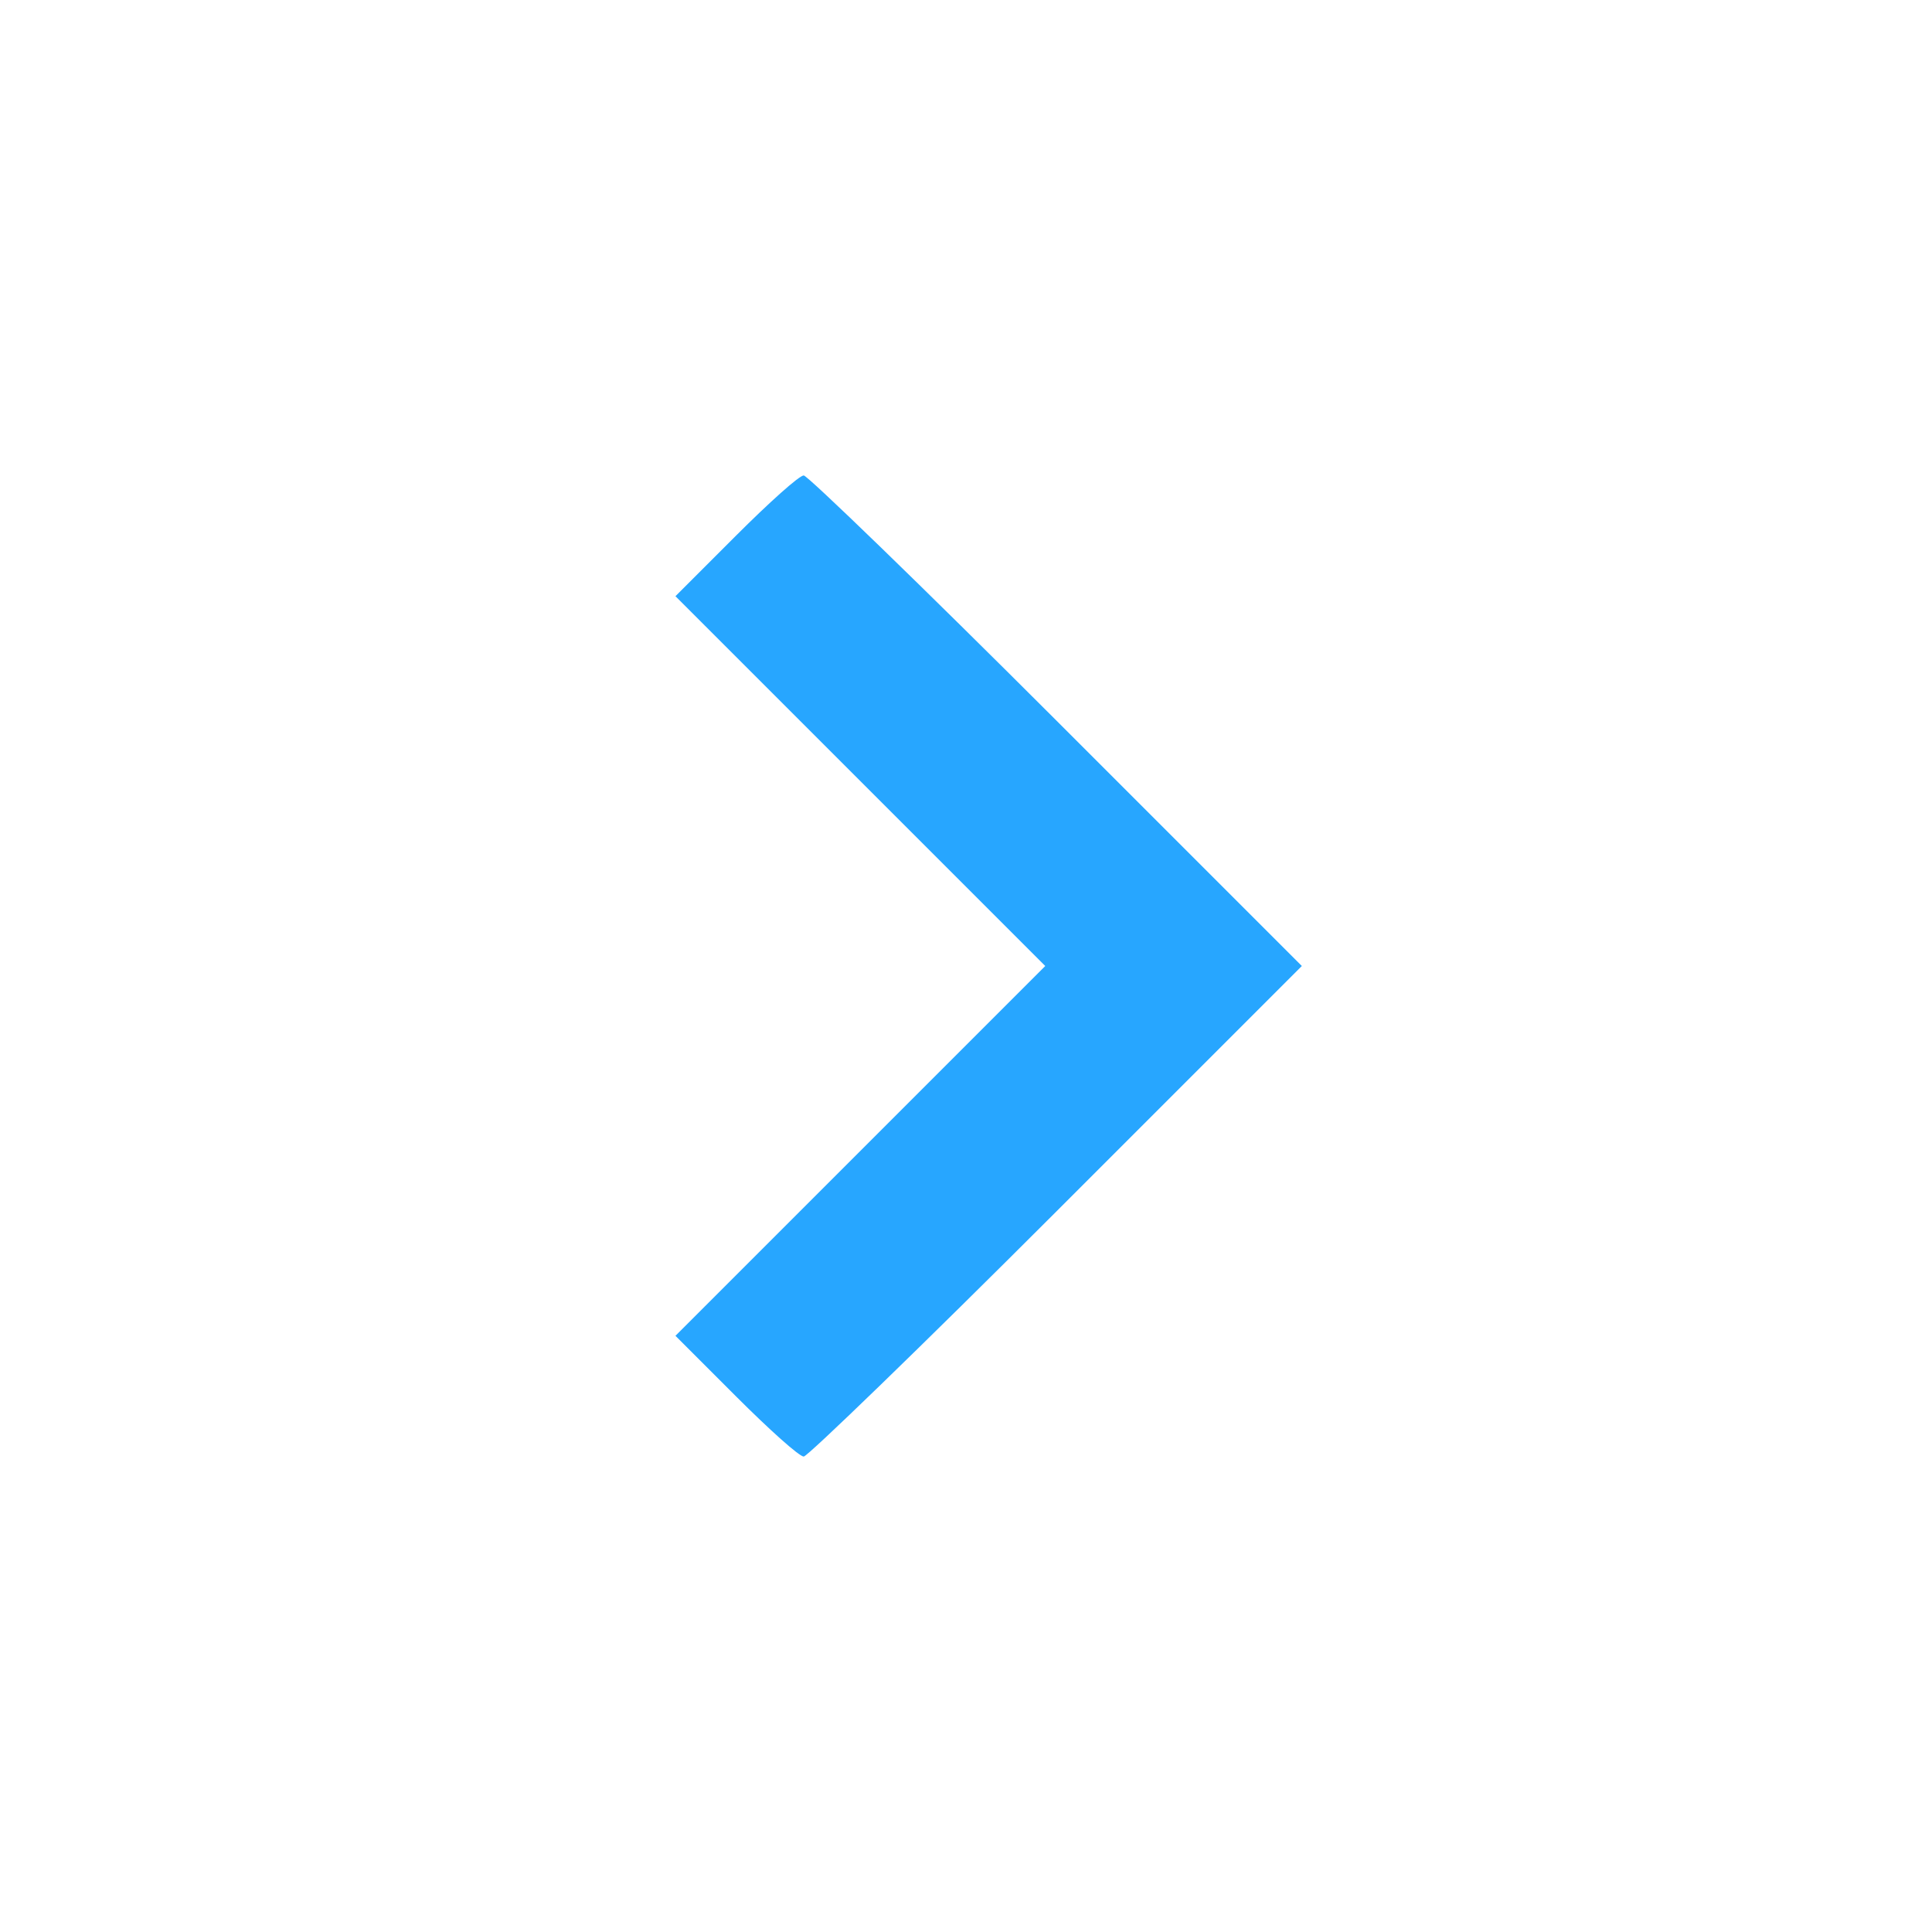
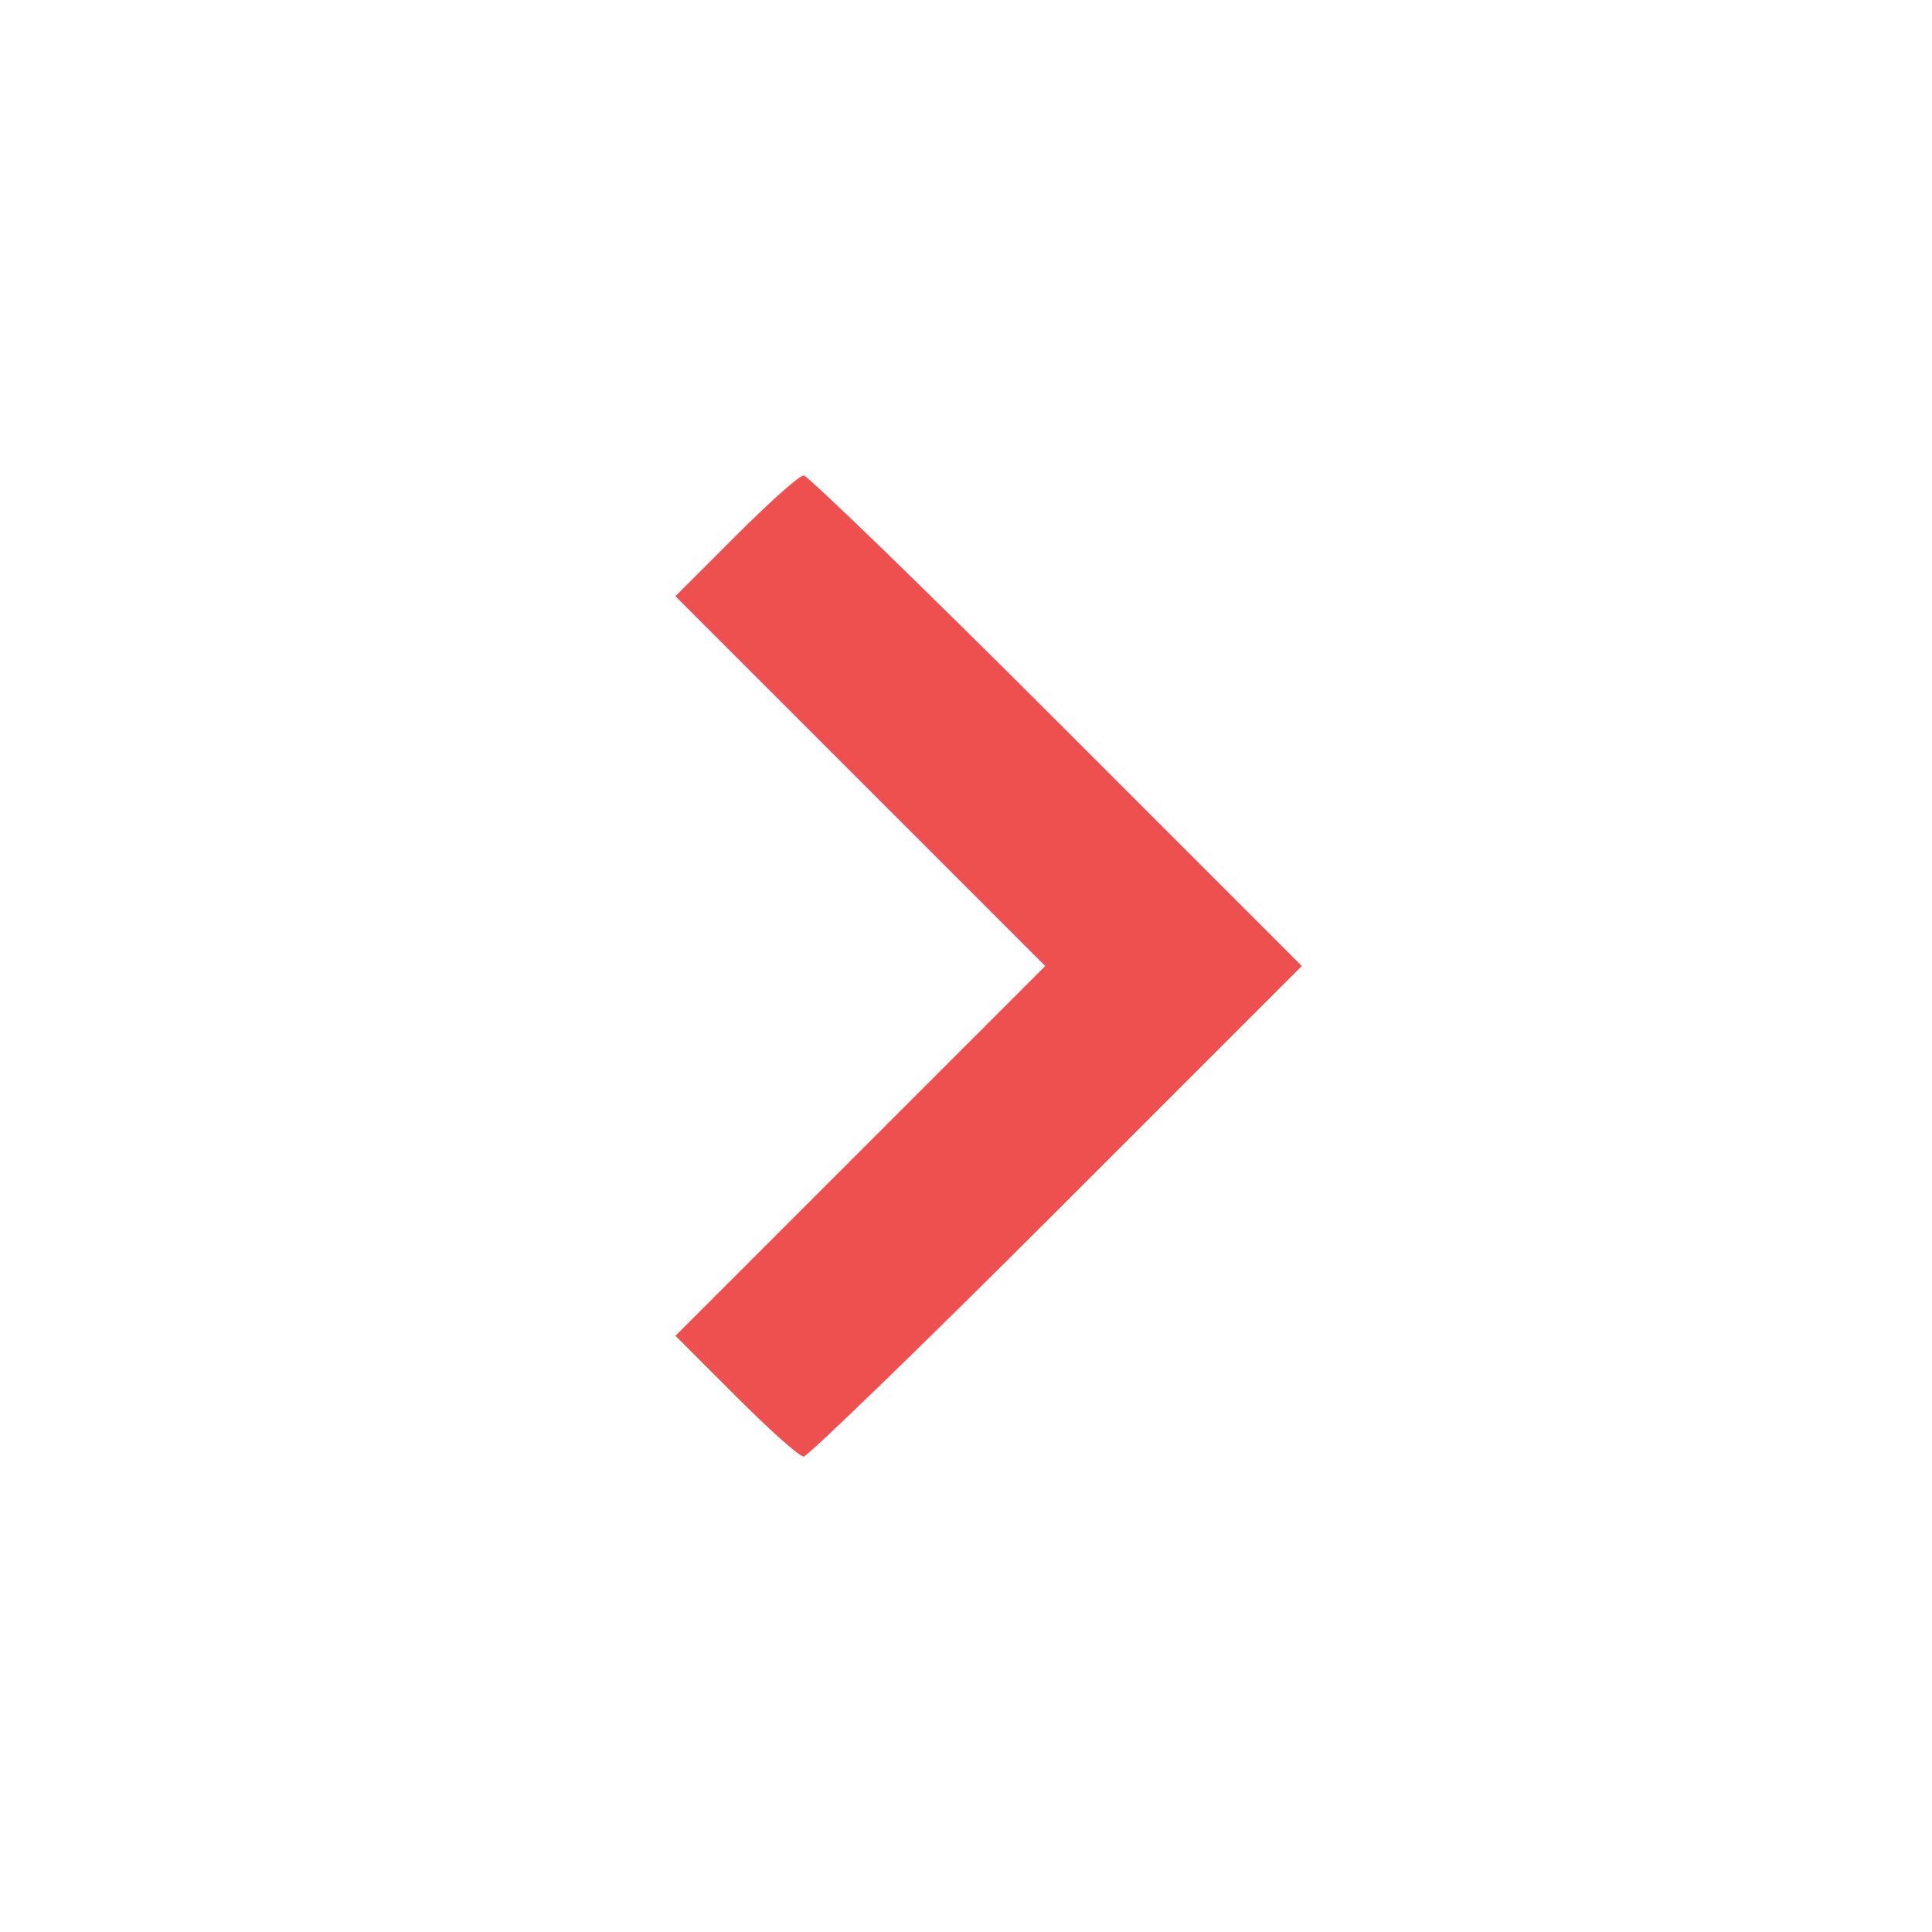
<svg xmlns="http://www.w3.org/2000/svg" version="1.0" width="256pt" height="256pt" viewBox="0 0 256 256" preserveAspectRatio="xMidYMid meet">
-   <g transform="translate(0,256) scale(0.1,-0.1)" fill="#27a6ff" stroke="none">
+   <g transform="translate(0,256) scale(0.1,-0.1)" fill="#ee5050" stroke="none">
    <path d="M975 1850 l-80 -80 245 -245 245 -245 -245 -245 -245 -245 80 -80 c44 -44 84 -80 90 -80 5 0 156 146 335 325 l325 325 -325 325 c-179 179 -330 325 -335 325 -6 0 -46 -36 -90 -80z" />
  </g>
</svg>
